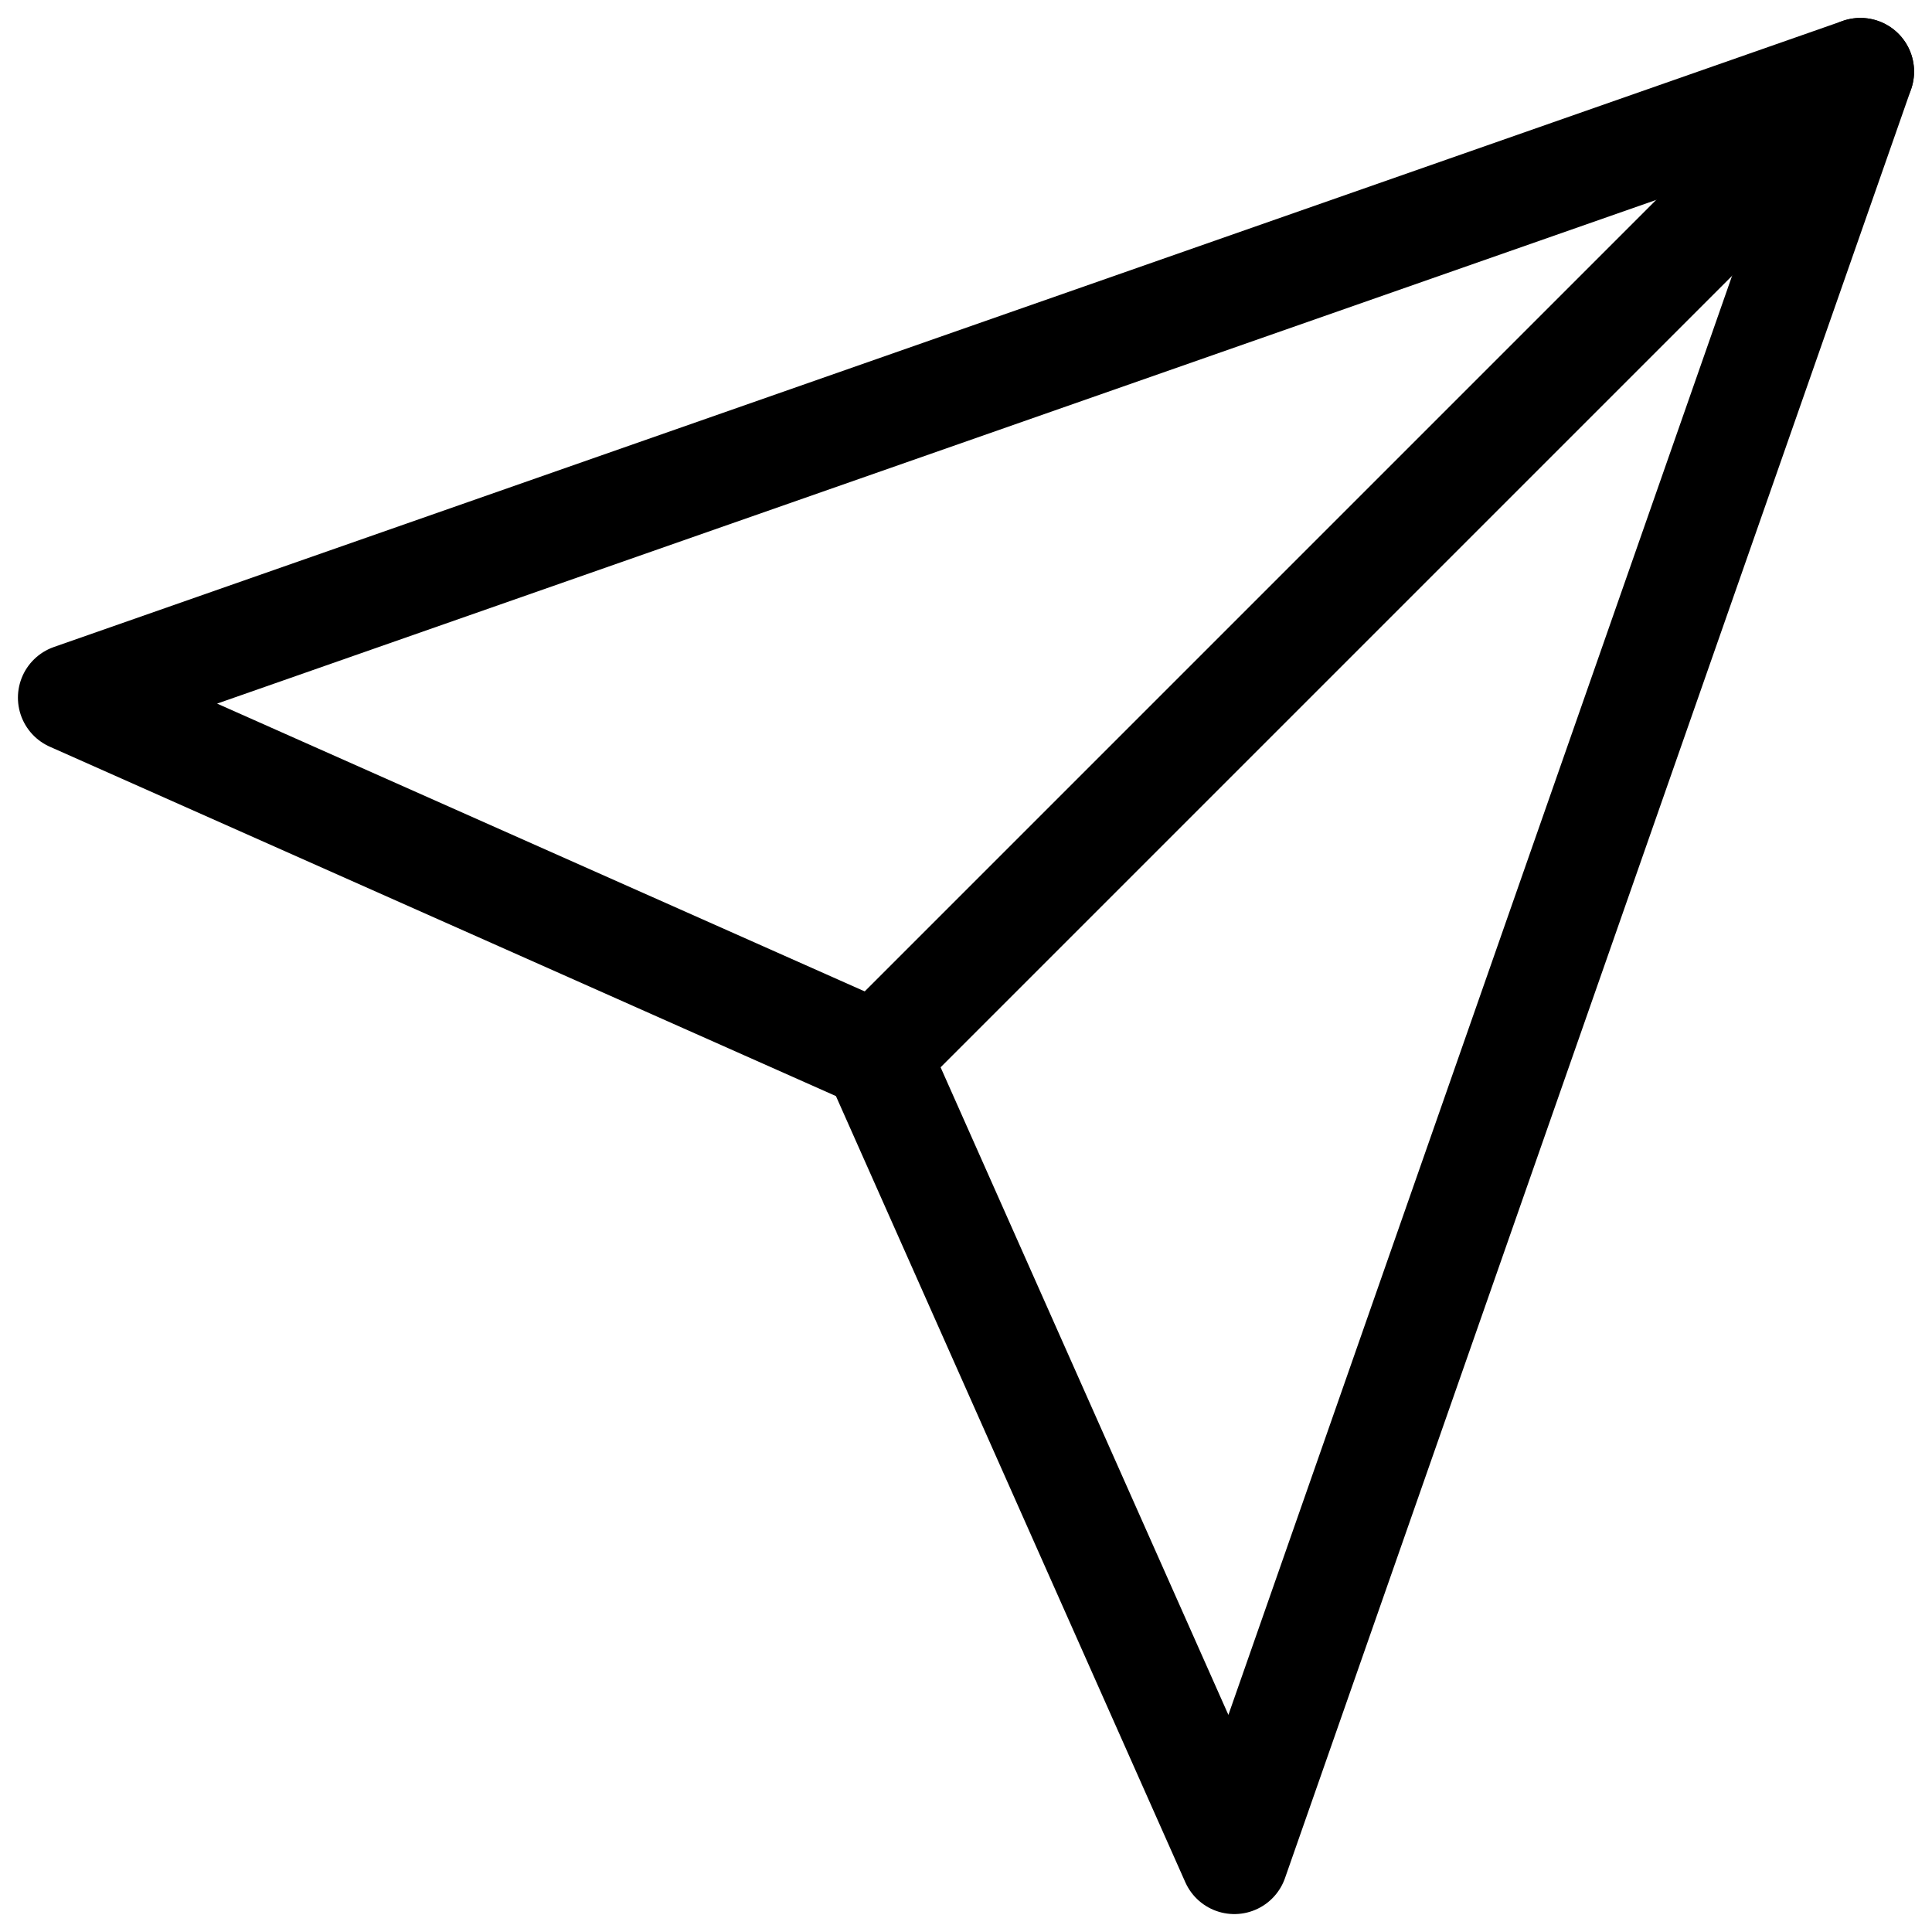
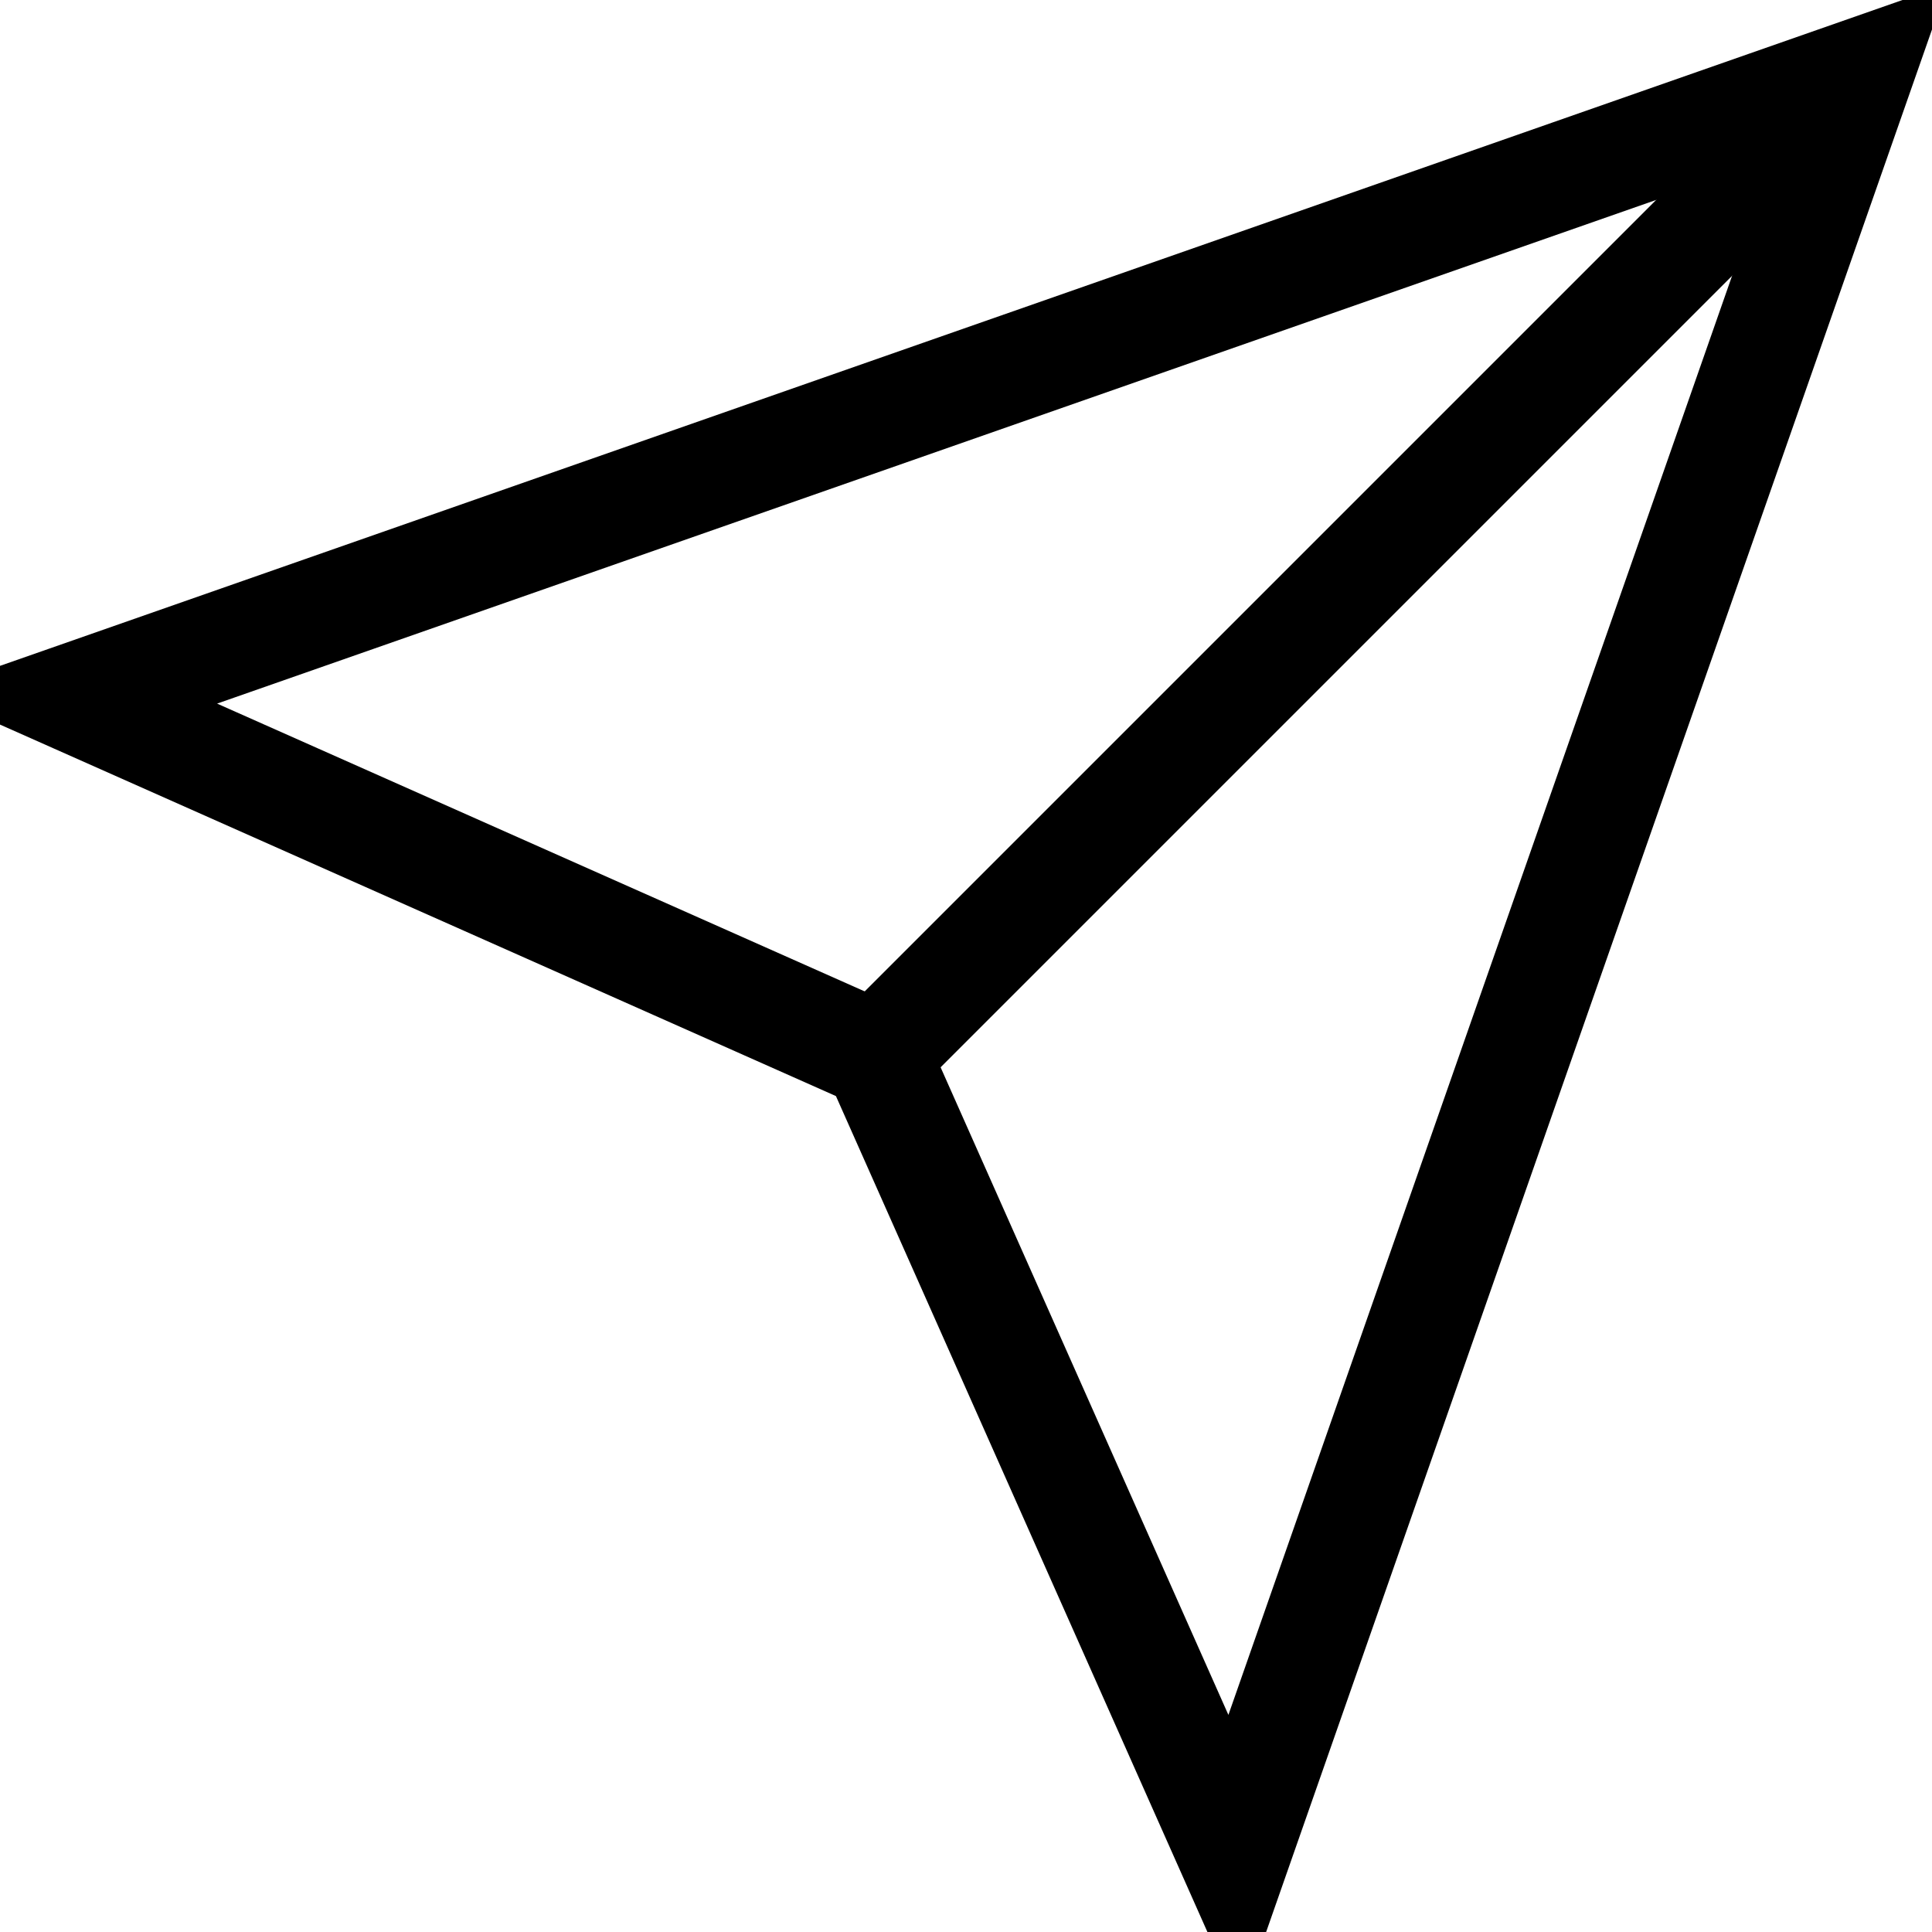
<svg xmlns="http://www.w3.org/2000/svg" width="18" height="18" viewBox="0 0 18 18" fill="none">
-   <path d="M17.333 0.667L8.167 9.833" stroke="currentColor" stroke-linecap="round" stroke-linejoin="round" />
-   <path d="M17.333 0.667L11.5 17.333L8.167 9.833L0.667 6.5L17.333 0.667Z" stroke="currentColor" stroke-linecap="round" stroke-linejoin="round" />
+   <path d="M17.333 0.667L8.167 9.833" stroke="currentColor" strokeLinecap="round" strokeLinejoin="round" />
+   <path d="M17.333 0.667L11.5 17.333L8.167 9.833L0.667 6.5L17.333 0.667Z" stroke="currentColor" strokeLinecap="round" strokeLinejoin="round" />
</svg>
